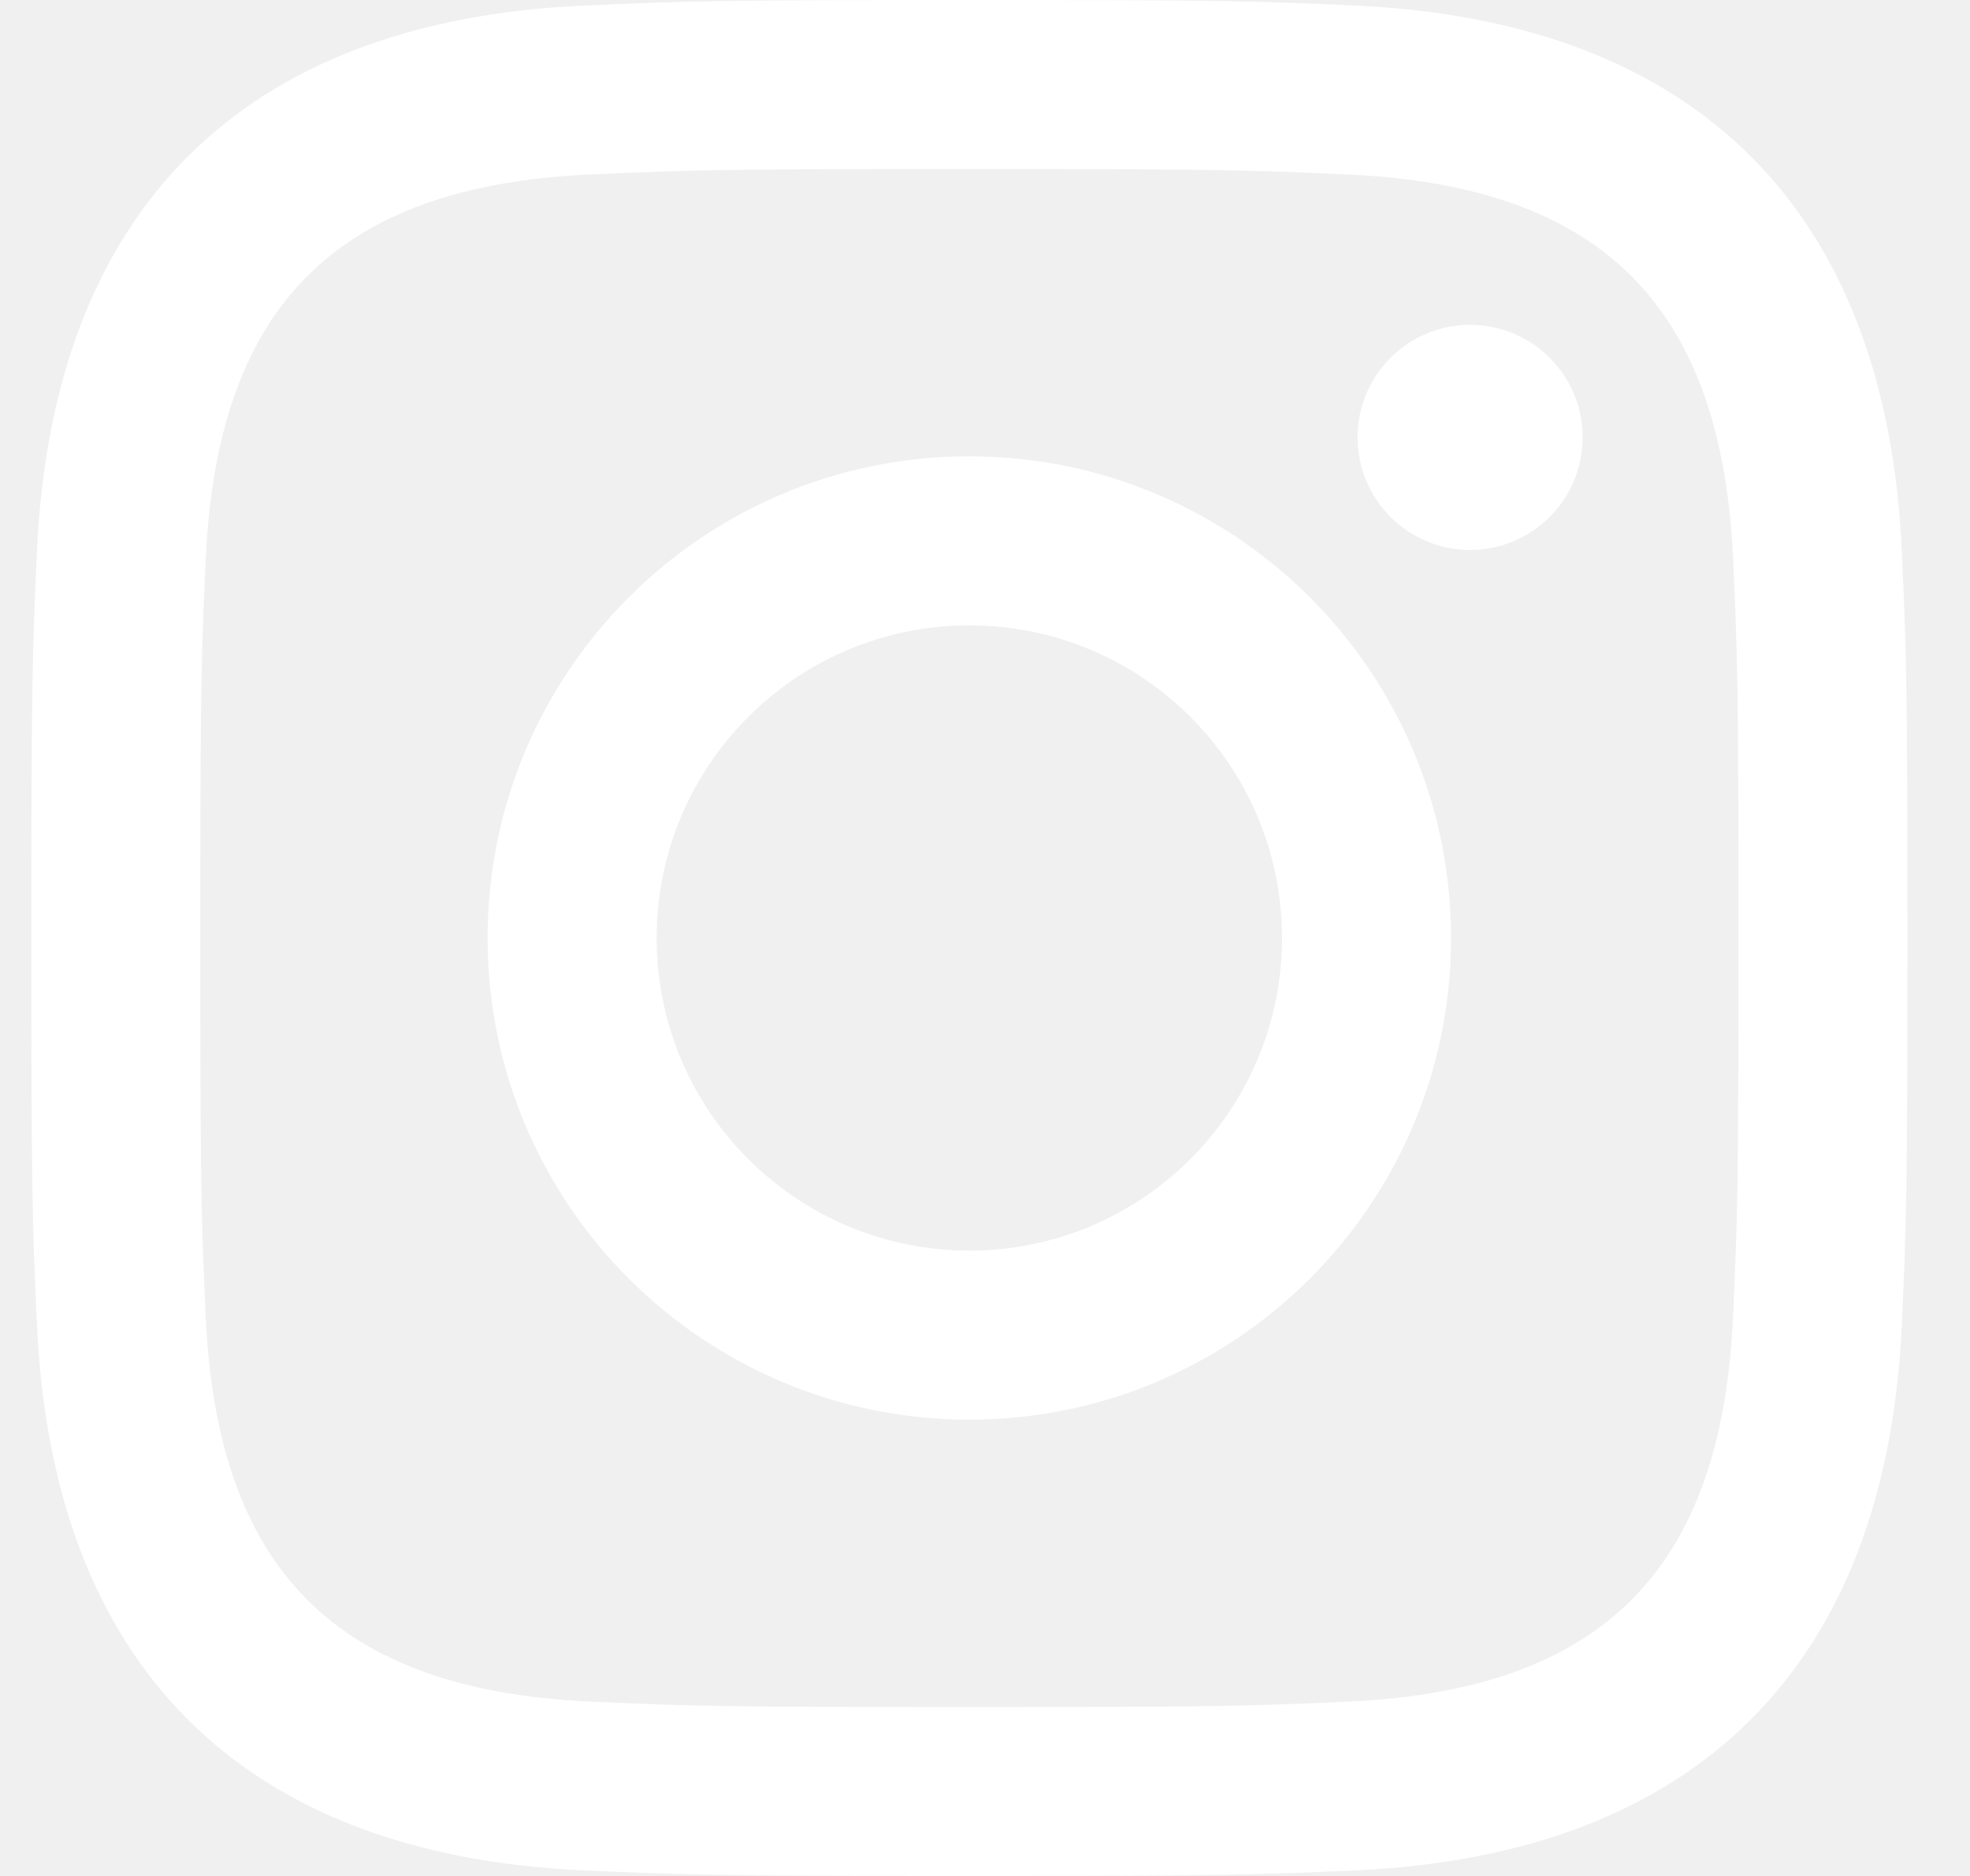
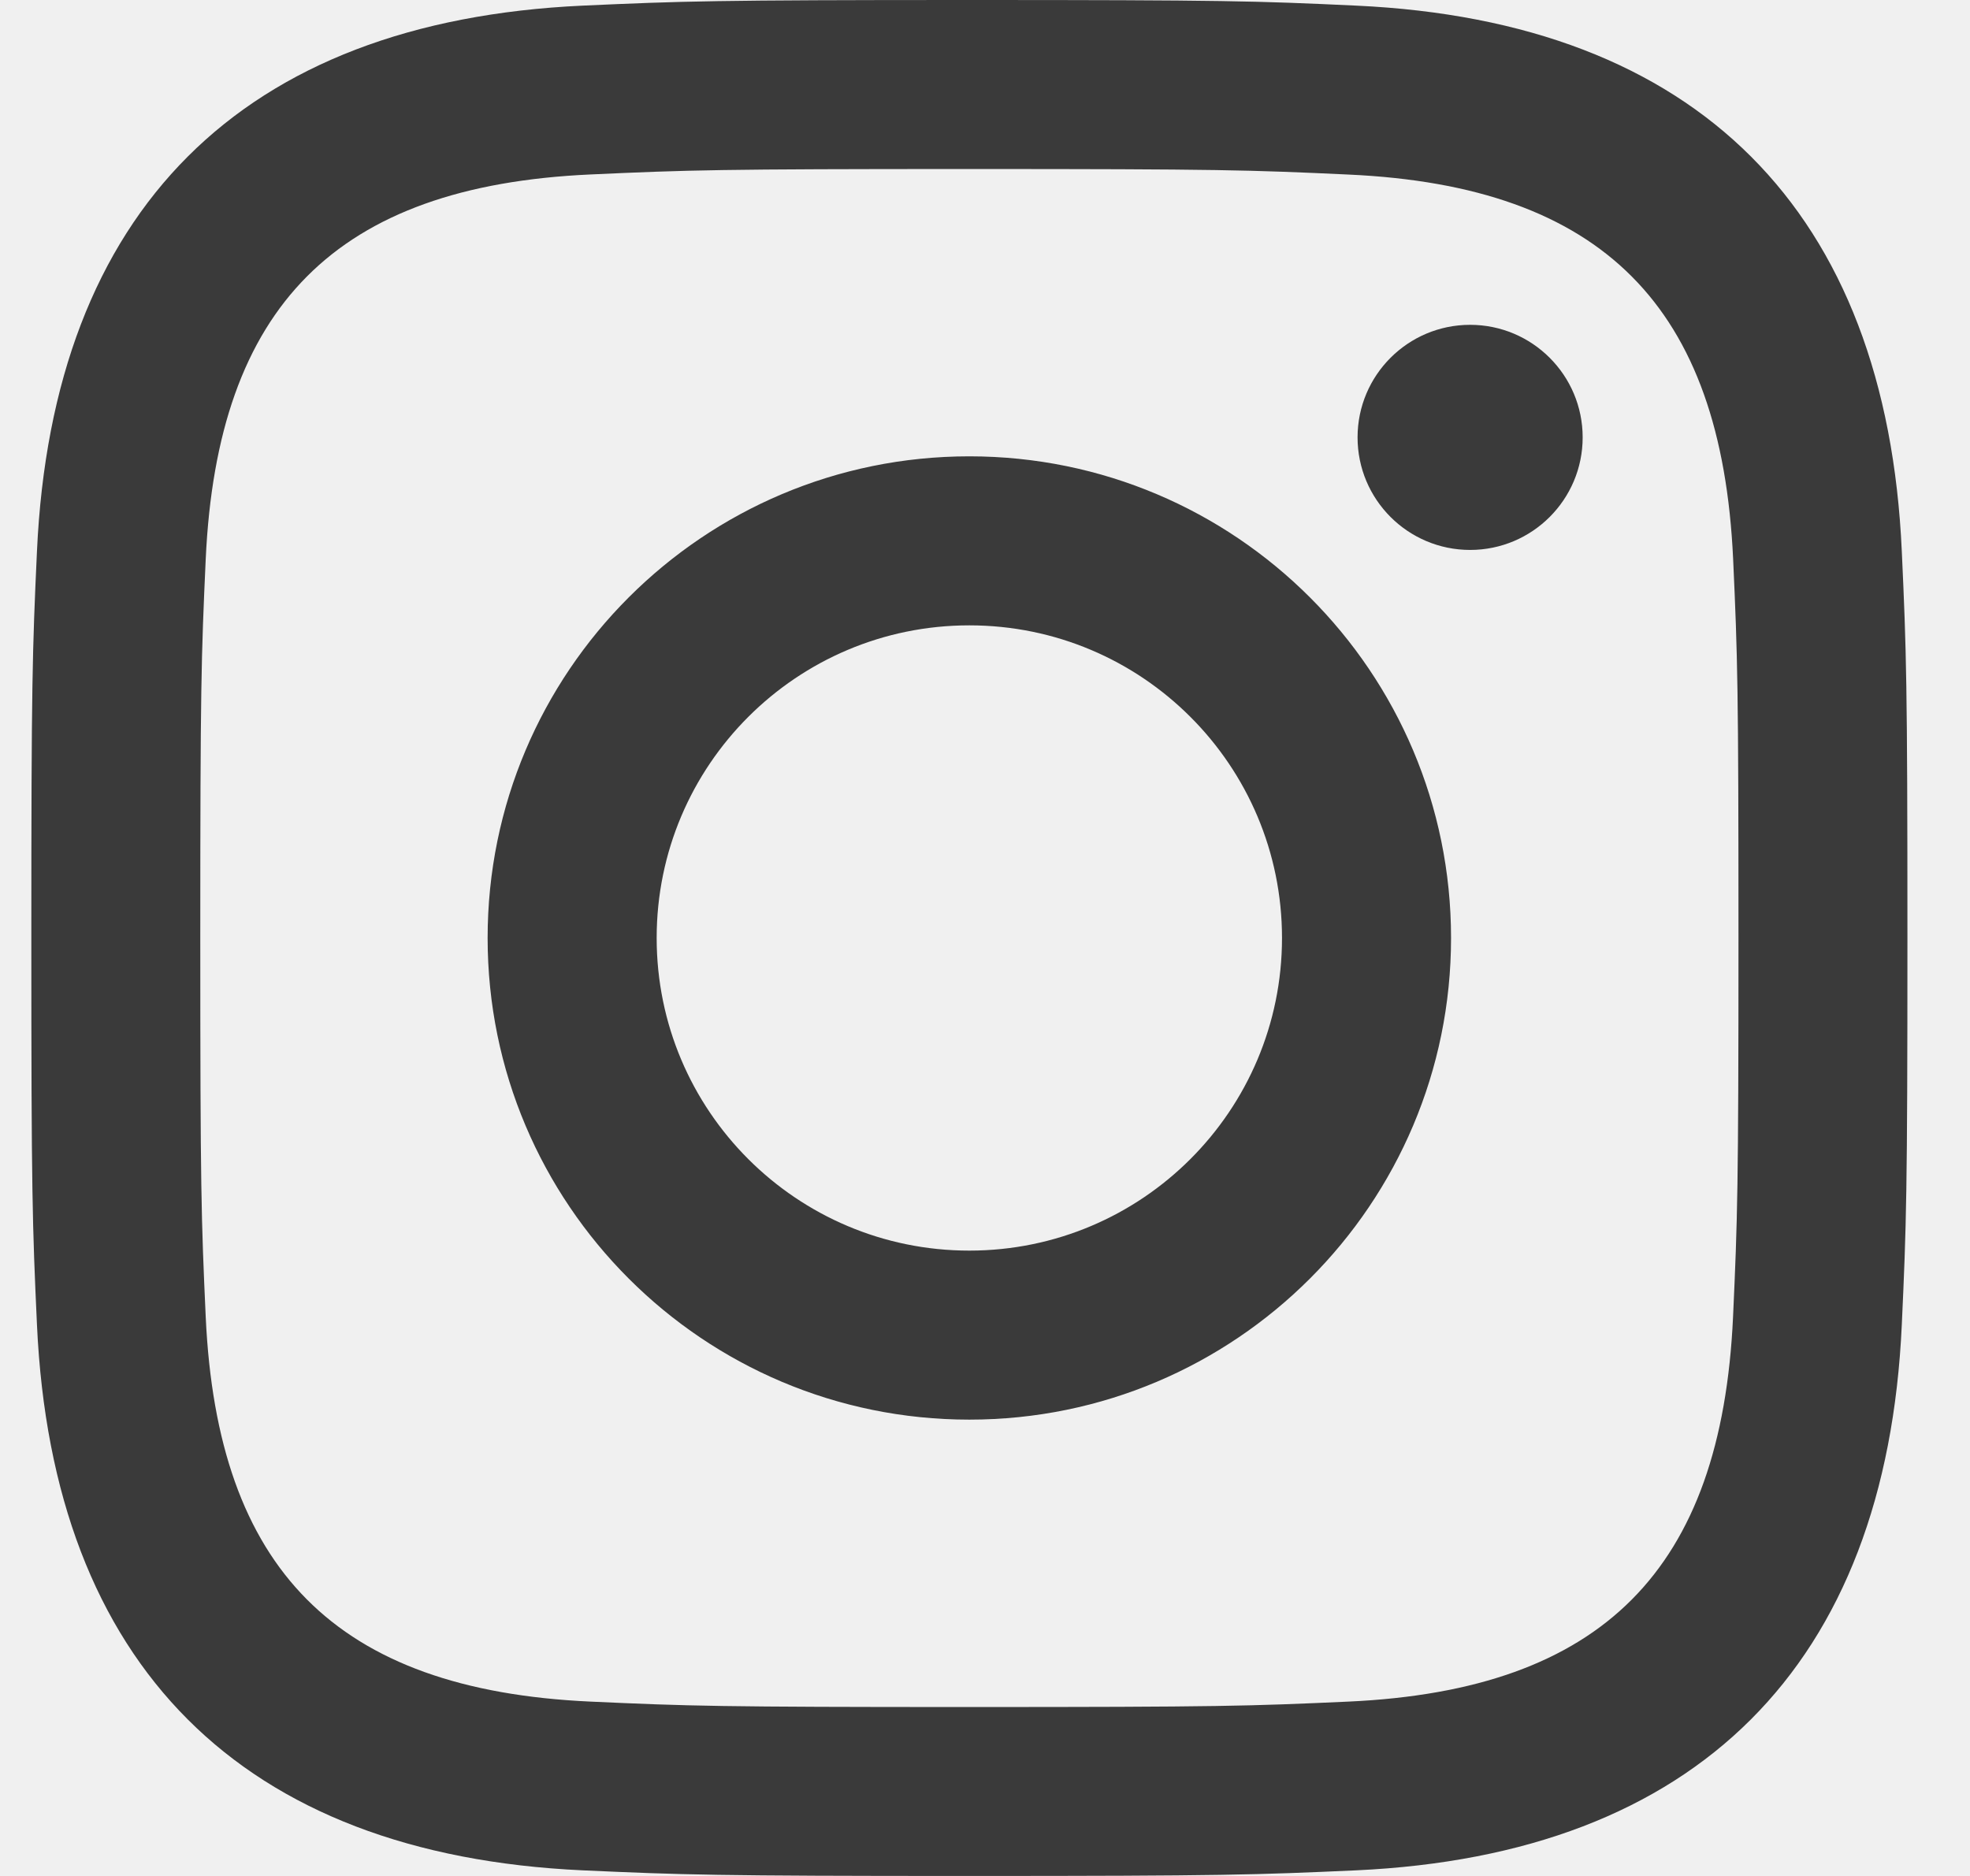
<svg xmlns="http://www.w3.org/2000/svg" width="21" height="20">
-   <path fill="#FFF" d="M10.333 1.802c2.67 0 2.987.01 4.042.059 2.71.123 3.976 1.409 4.1 4.099.048 1.054.057 1.37.057 4.04 0 2.672-.01 2.988-.058 4.042-.124 2.687-1.386 3.975-4.099 4.099-1.055.048-1.37.058-4.042.058-2.67 0-2.986-.01-4.04-.058-2.717-.124-3.976-1.416-4.1-4.1-.048-1.054-.058-1.37-.058-4.041 0-2.67.01-2.986.058-4.04.124-2.69 1.387-3.977 4.1-4.1 1.054-.048 1.37-.058 4.04-.058zm0-1.802C7.618 0 7.278.012 6.211.06 2.579.227.56 2.242.394 5.877.345 6.944.334 7.284.334 10s.011 3.057.06 4.123c.166 3.632 2.181 5.65 5.816 5.817 1.068.048 1.408.06 4.123.06 2.716 0 3.057-.012 4.124-.06 3.628-.167 5.651-2.182 5.816-5.817.049-1.066.06-1.407.06-4.123s-.011-3.056-.06-4.122C20.11 2.249 18.093.228 14.458.06 13.39.01 13.049 0 10.333 0zm0 4.865a5.135 5.135 0 100 10.27 5.135 5.135 0 000-10.27zm0 8.468a3.333 3.333 0 110-6.666 3.333 3.333 0 010 6.666zm5.339-9.87a1.2 1.2 0 10-.001 2.4 1.2 1.2 0 000-2.4z" />
+   <path fill="#3a3a3a" d="M10.333 1.802c2.67 0 2.987.01 4.042.059 2.71.123 3.976 1.409 4.1 4.099.048 1.054.057 1.37.057 4.04 0 2.672-.01 2.988-.058 4.042-.124 2.687-1.386 3.975-4.099 4.099-1.055.048-1.37.058-4.042.058-2.67 0-2.986-.01-4.04-.058-2.717-.124-3.976-1.416-4.1-4.1-.048-1.054-.058-1.37-.058-4.041 0-2.67.01-2.986.058-4.04.124-2.69 1.387-3.977 4.1-4.1 1.054-.048 1.37-.058 4.04-.058zm0-1.802C7.618 0 7.278.012 6.211.06 2.579.227.56 2.242.394 5.877.345 6.944.334 7.284.334 10s.011 3.057.06 4.123c.166 3.632 2.181 5.65 5.816 5.817 1.068.048 1.408.06 4.123.06 2.716 0 3.057-.012 4.124-.06 3.628-.167 5.651-2.182 5.816-5.817.049-1.066.06-1.407.06-4.123s-.011-3.056-.06-4.122C20.11 2.249 18.093.228 14.458.06 13.39.01 13.049 0 10.333 0zm0 4.865a5.135 5.135 0 100 10.27 5.135 5.135 0 000-10.27zm0 8.468a3.333 3.333 0 110-6.666 3.333 3.333 0 010 6.666zm5.339-9.87a1.2 1.2 0 10-.001 2.4 1.2 1.2 0 000-2.4z" />
</svg>
